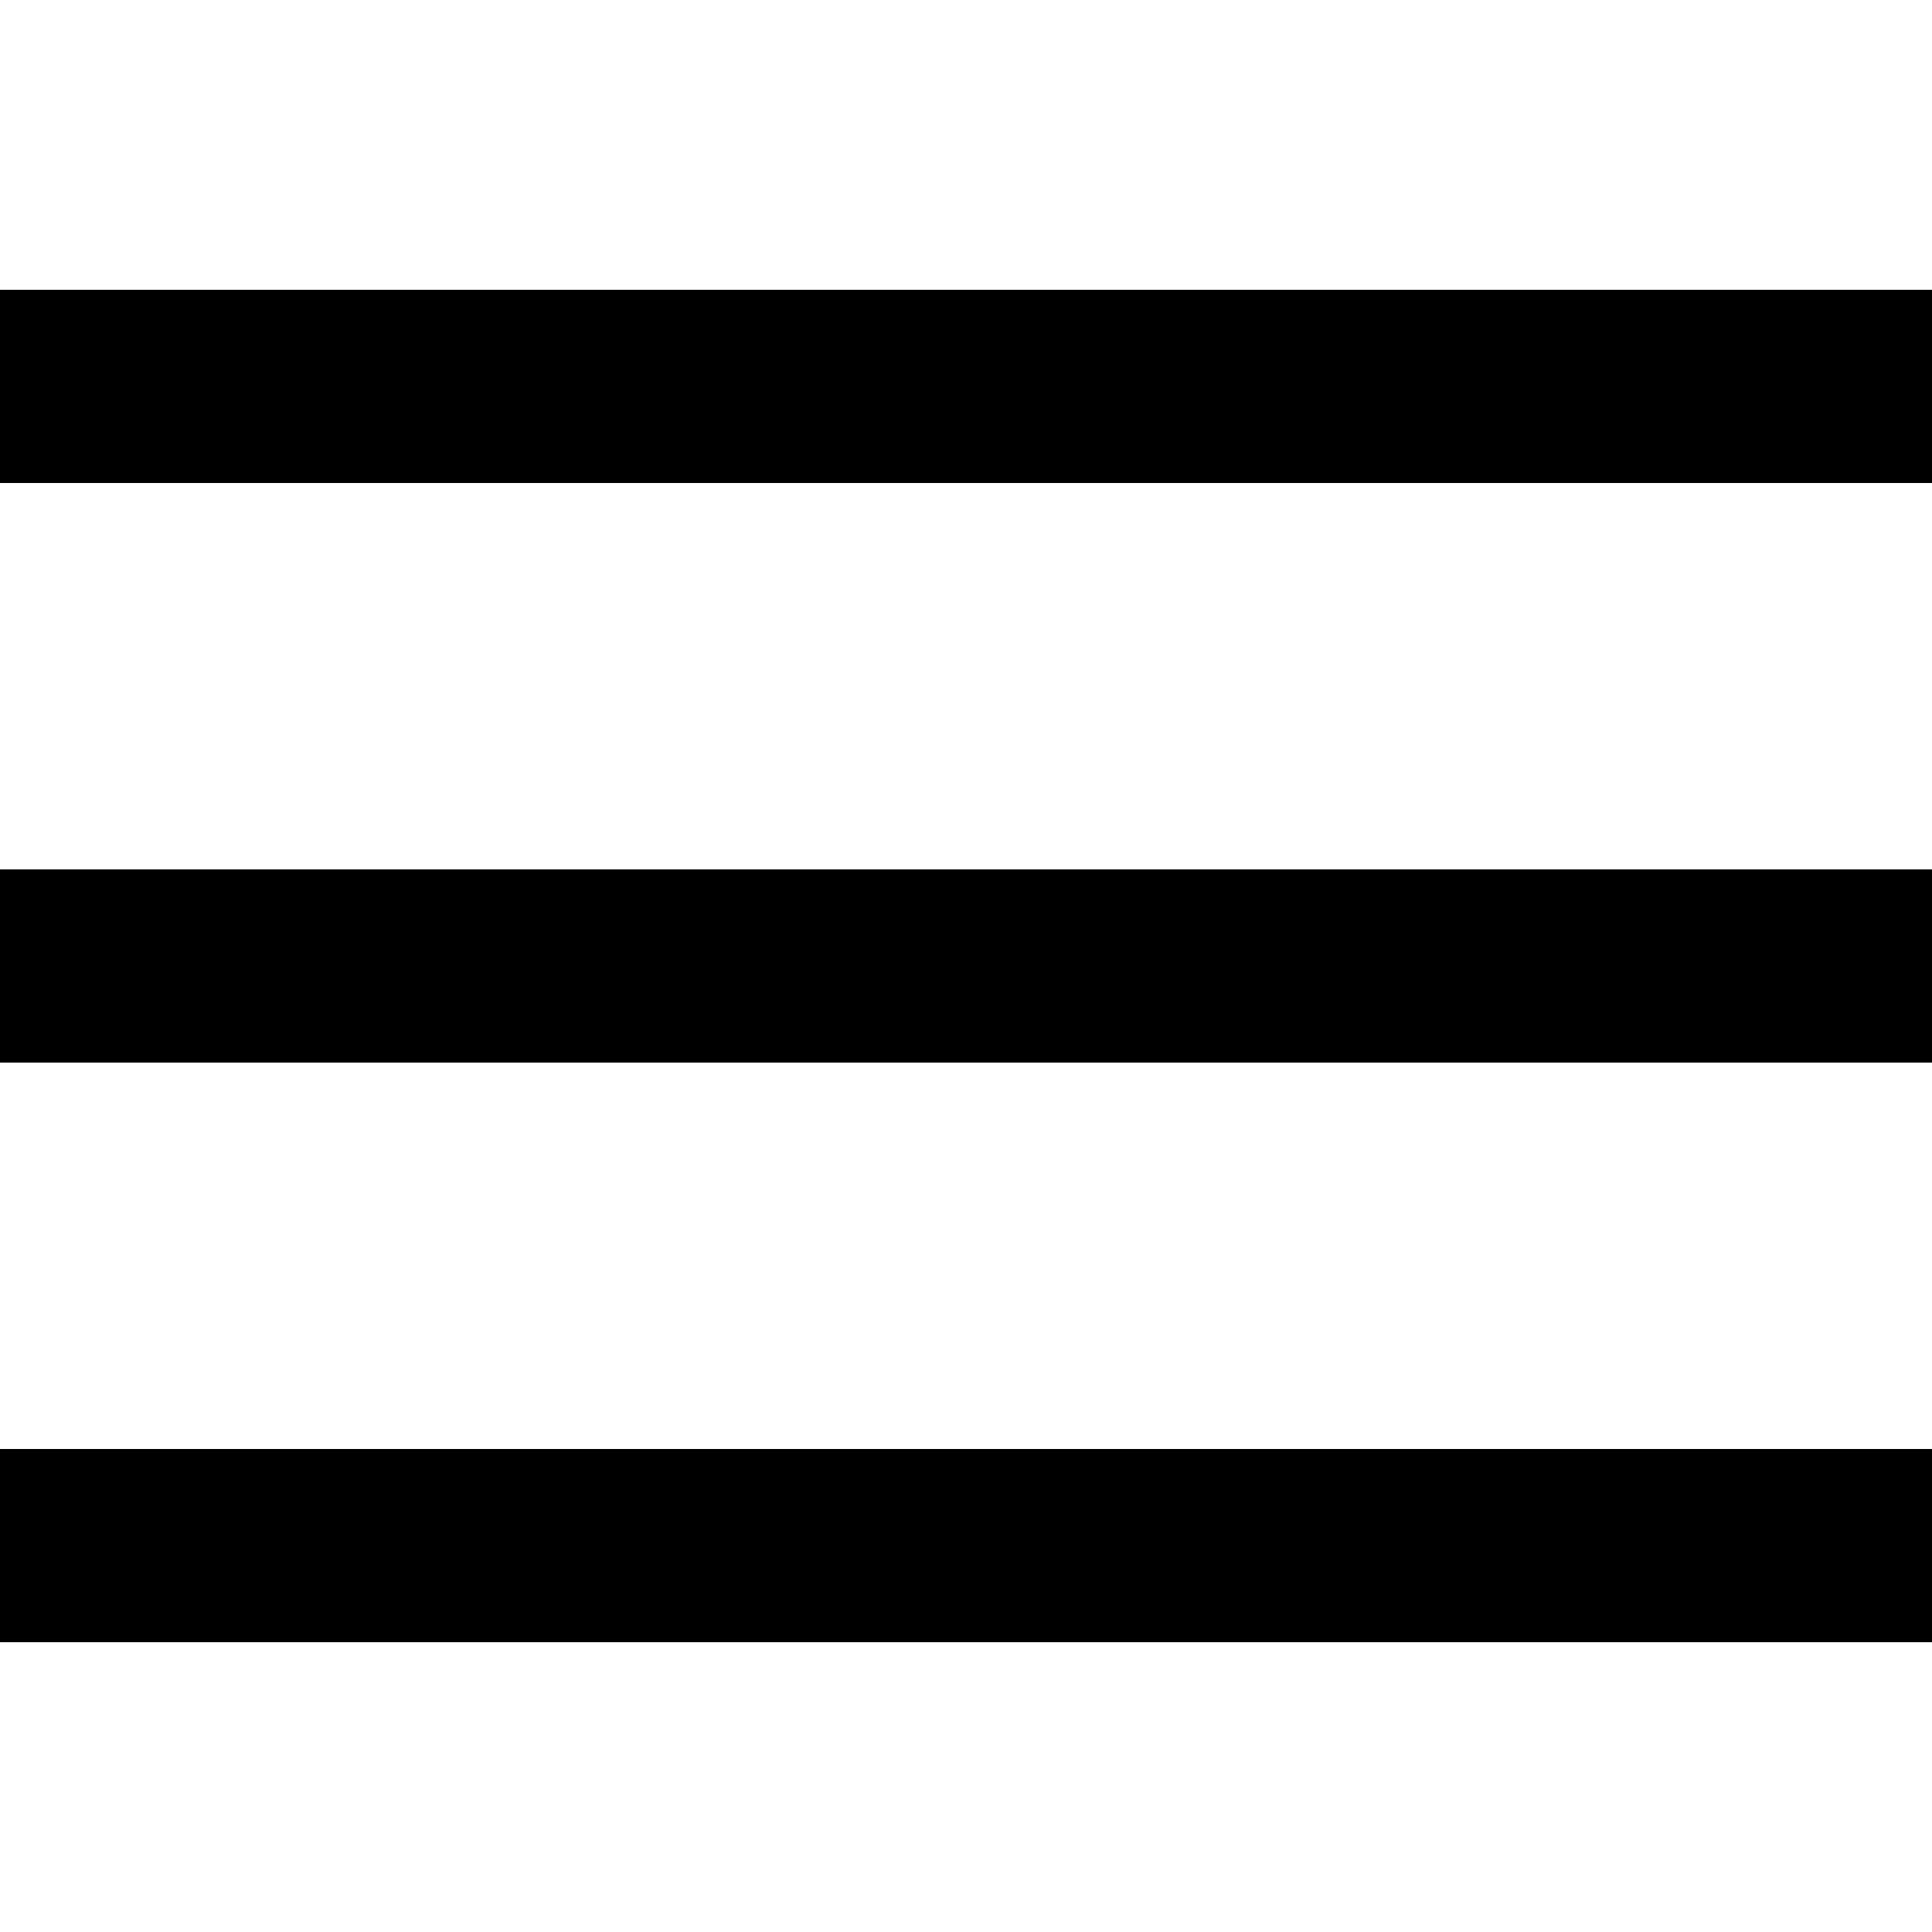
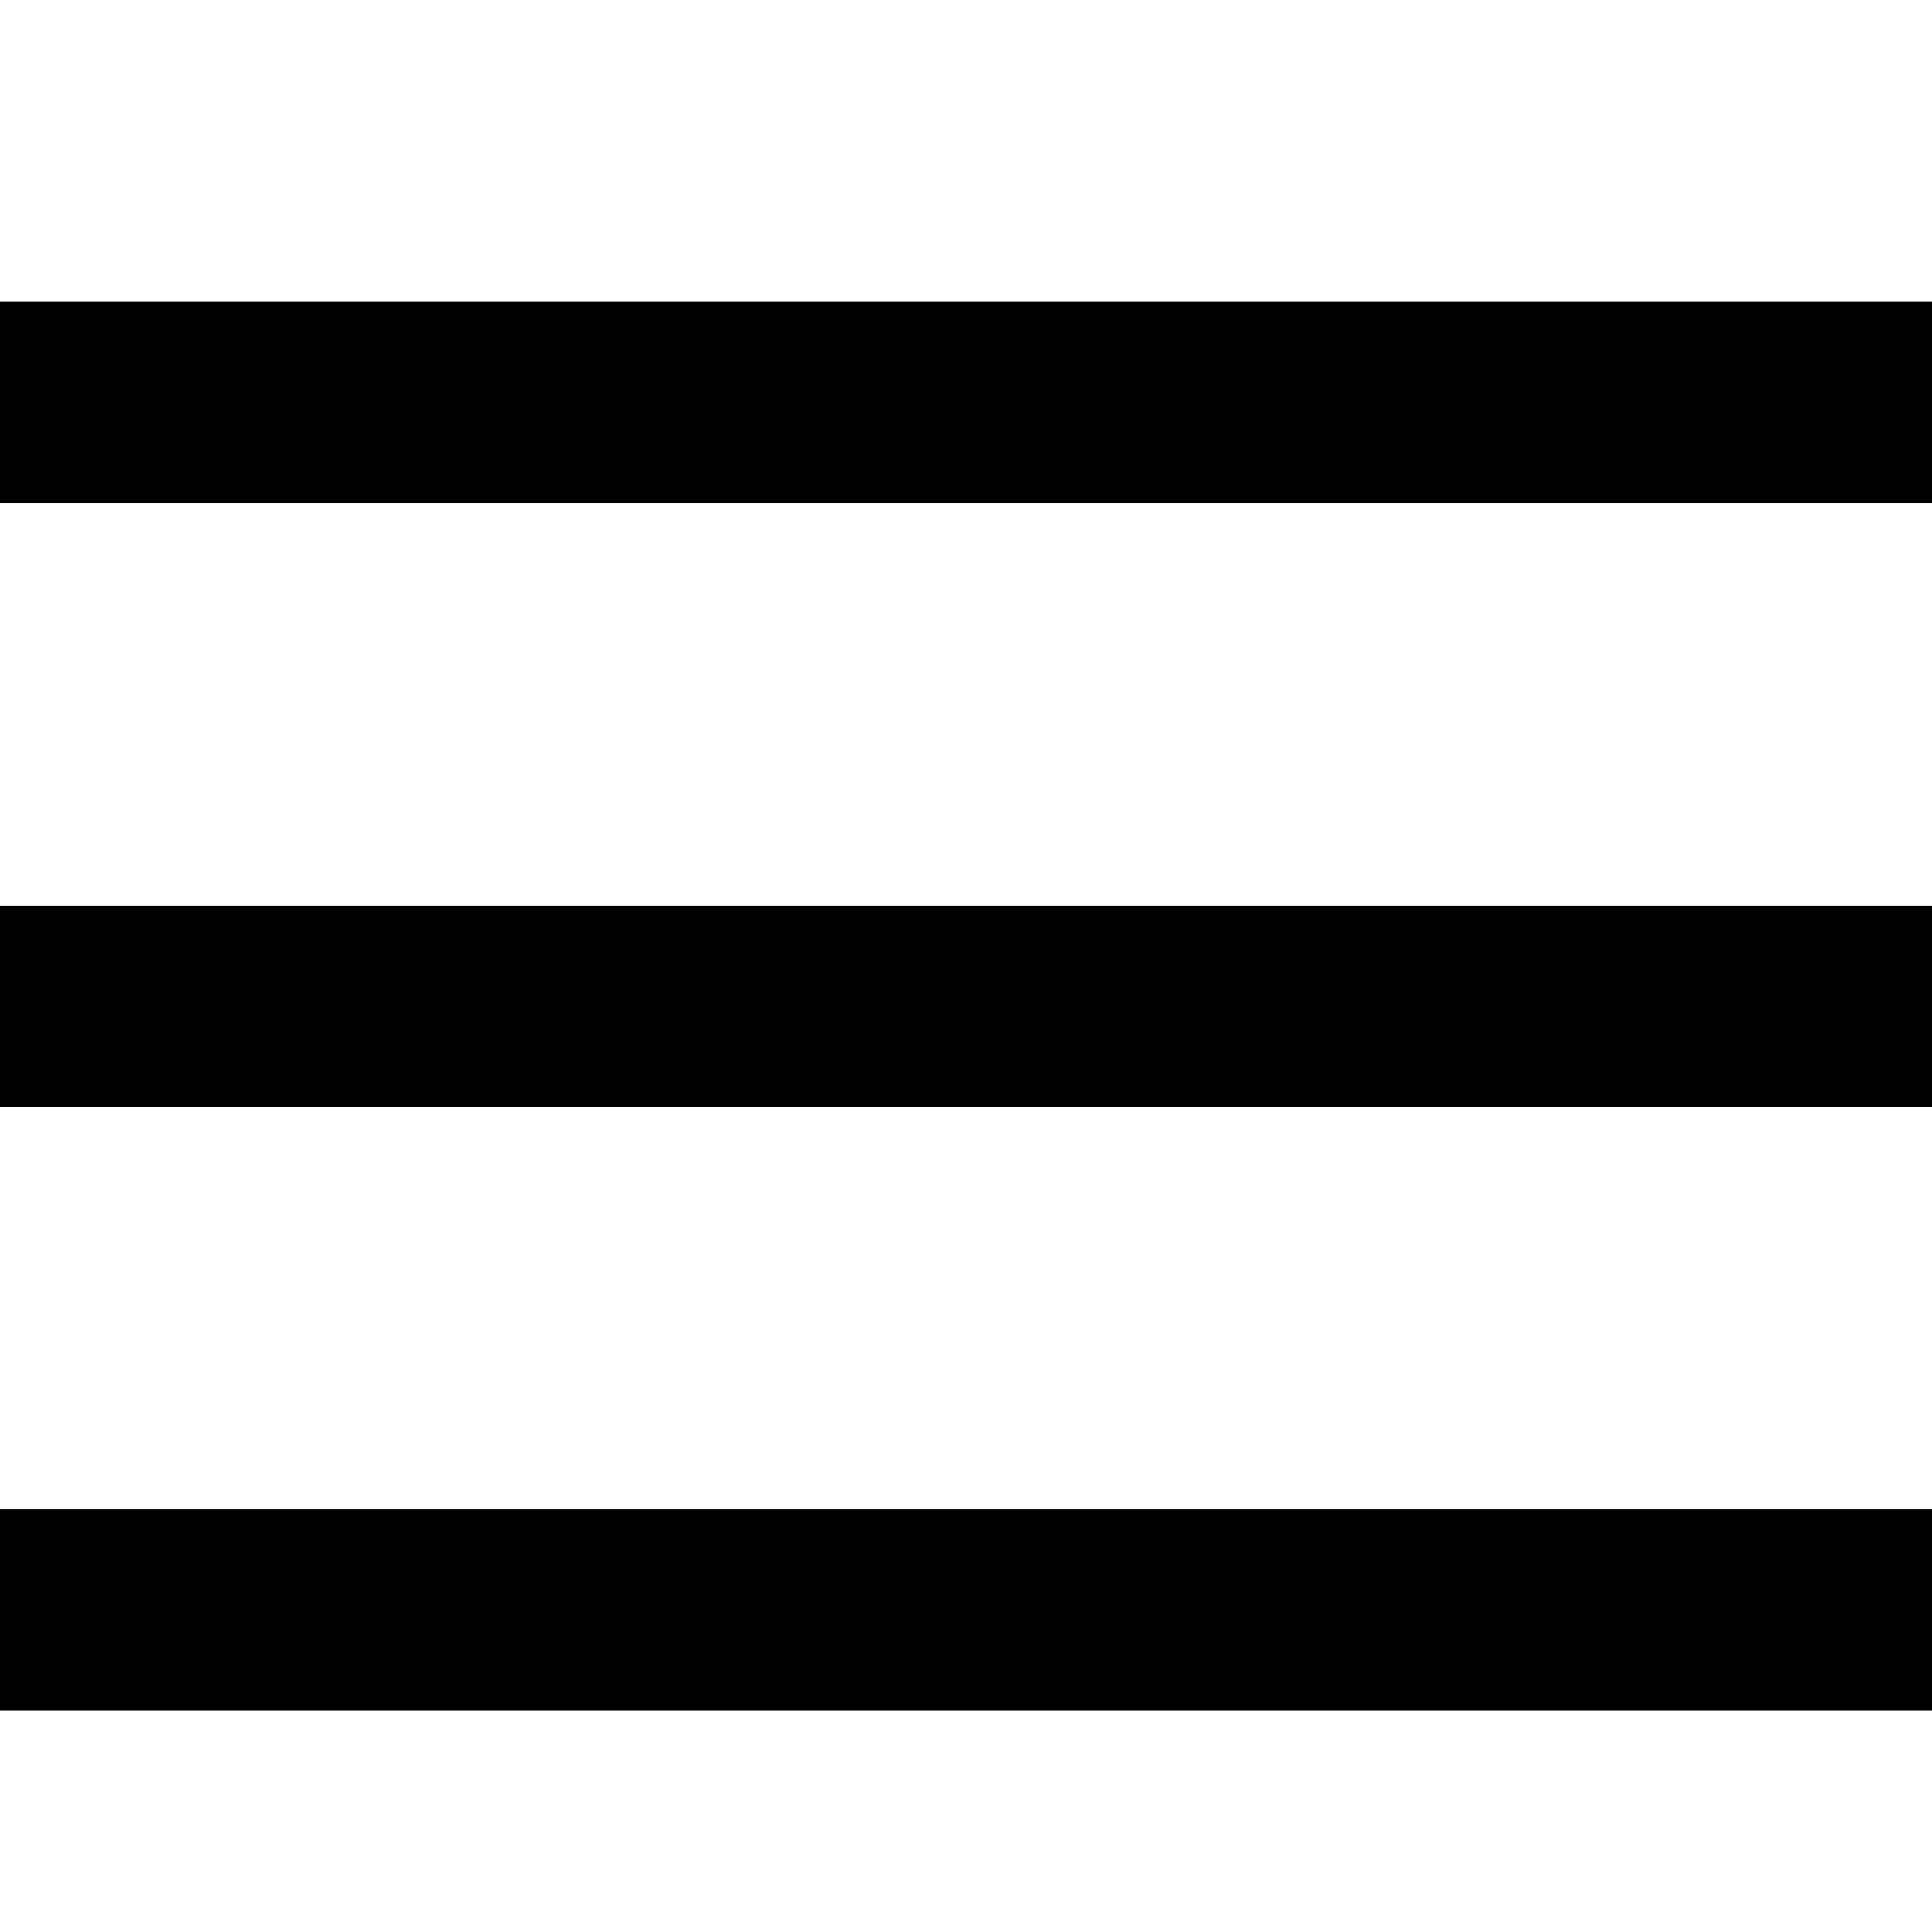
- <svg xmlns="http://www.w3.org/2000/svg" viewBox="0 0 50 50" width="16px" height="16px">
+ <svg xmlns="http://www.w3.org/2000/svg" aria-hidden="true" width="16px" height="16px" viewBox="0 0 48 48">
  <path d="M 0 7.5 L 0 12.5 L 50 12.5 L 50 7.5 Z M 0 22.5 L 0 27.5 L 50 27.5 L 50 22.5 Z M 0 37.5 L 0 42.5 L 50 42.5 L 50 37.5 Z" />
</svg>
